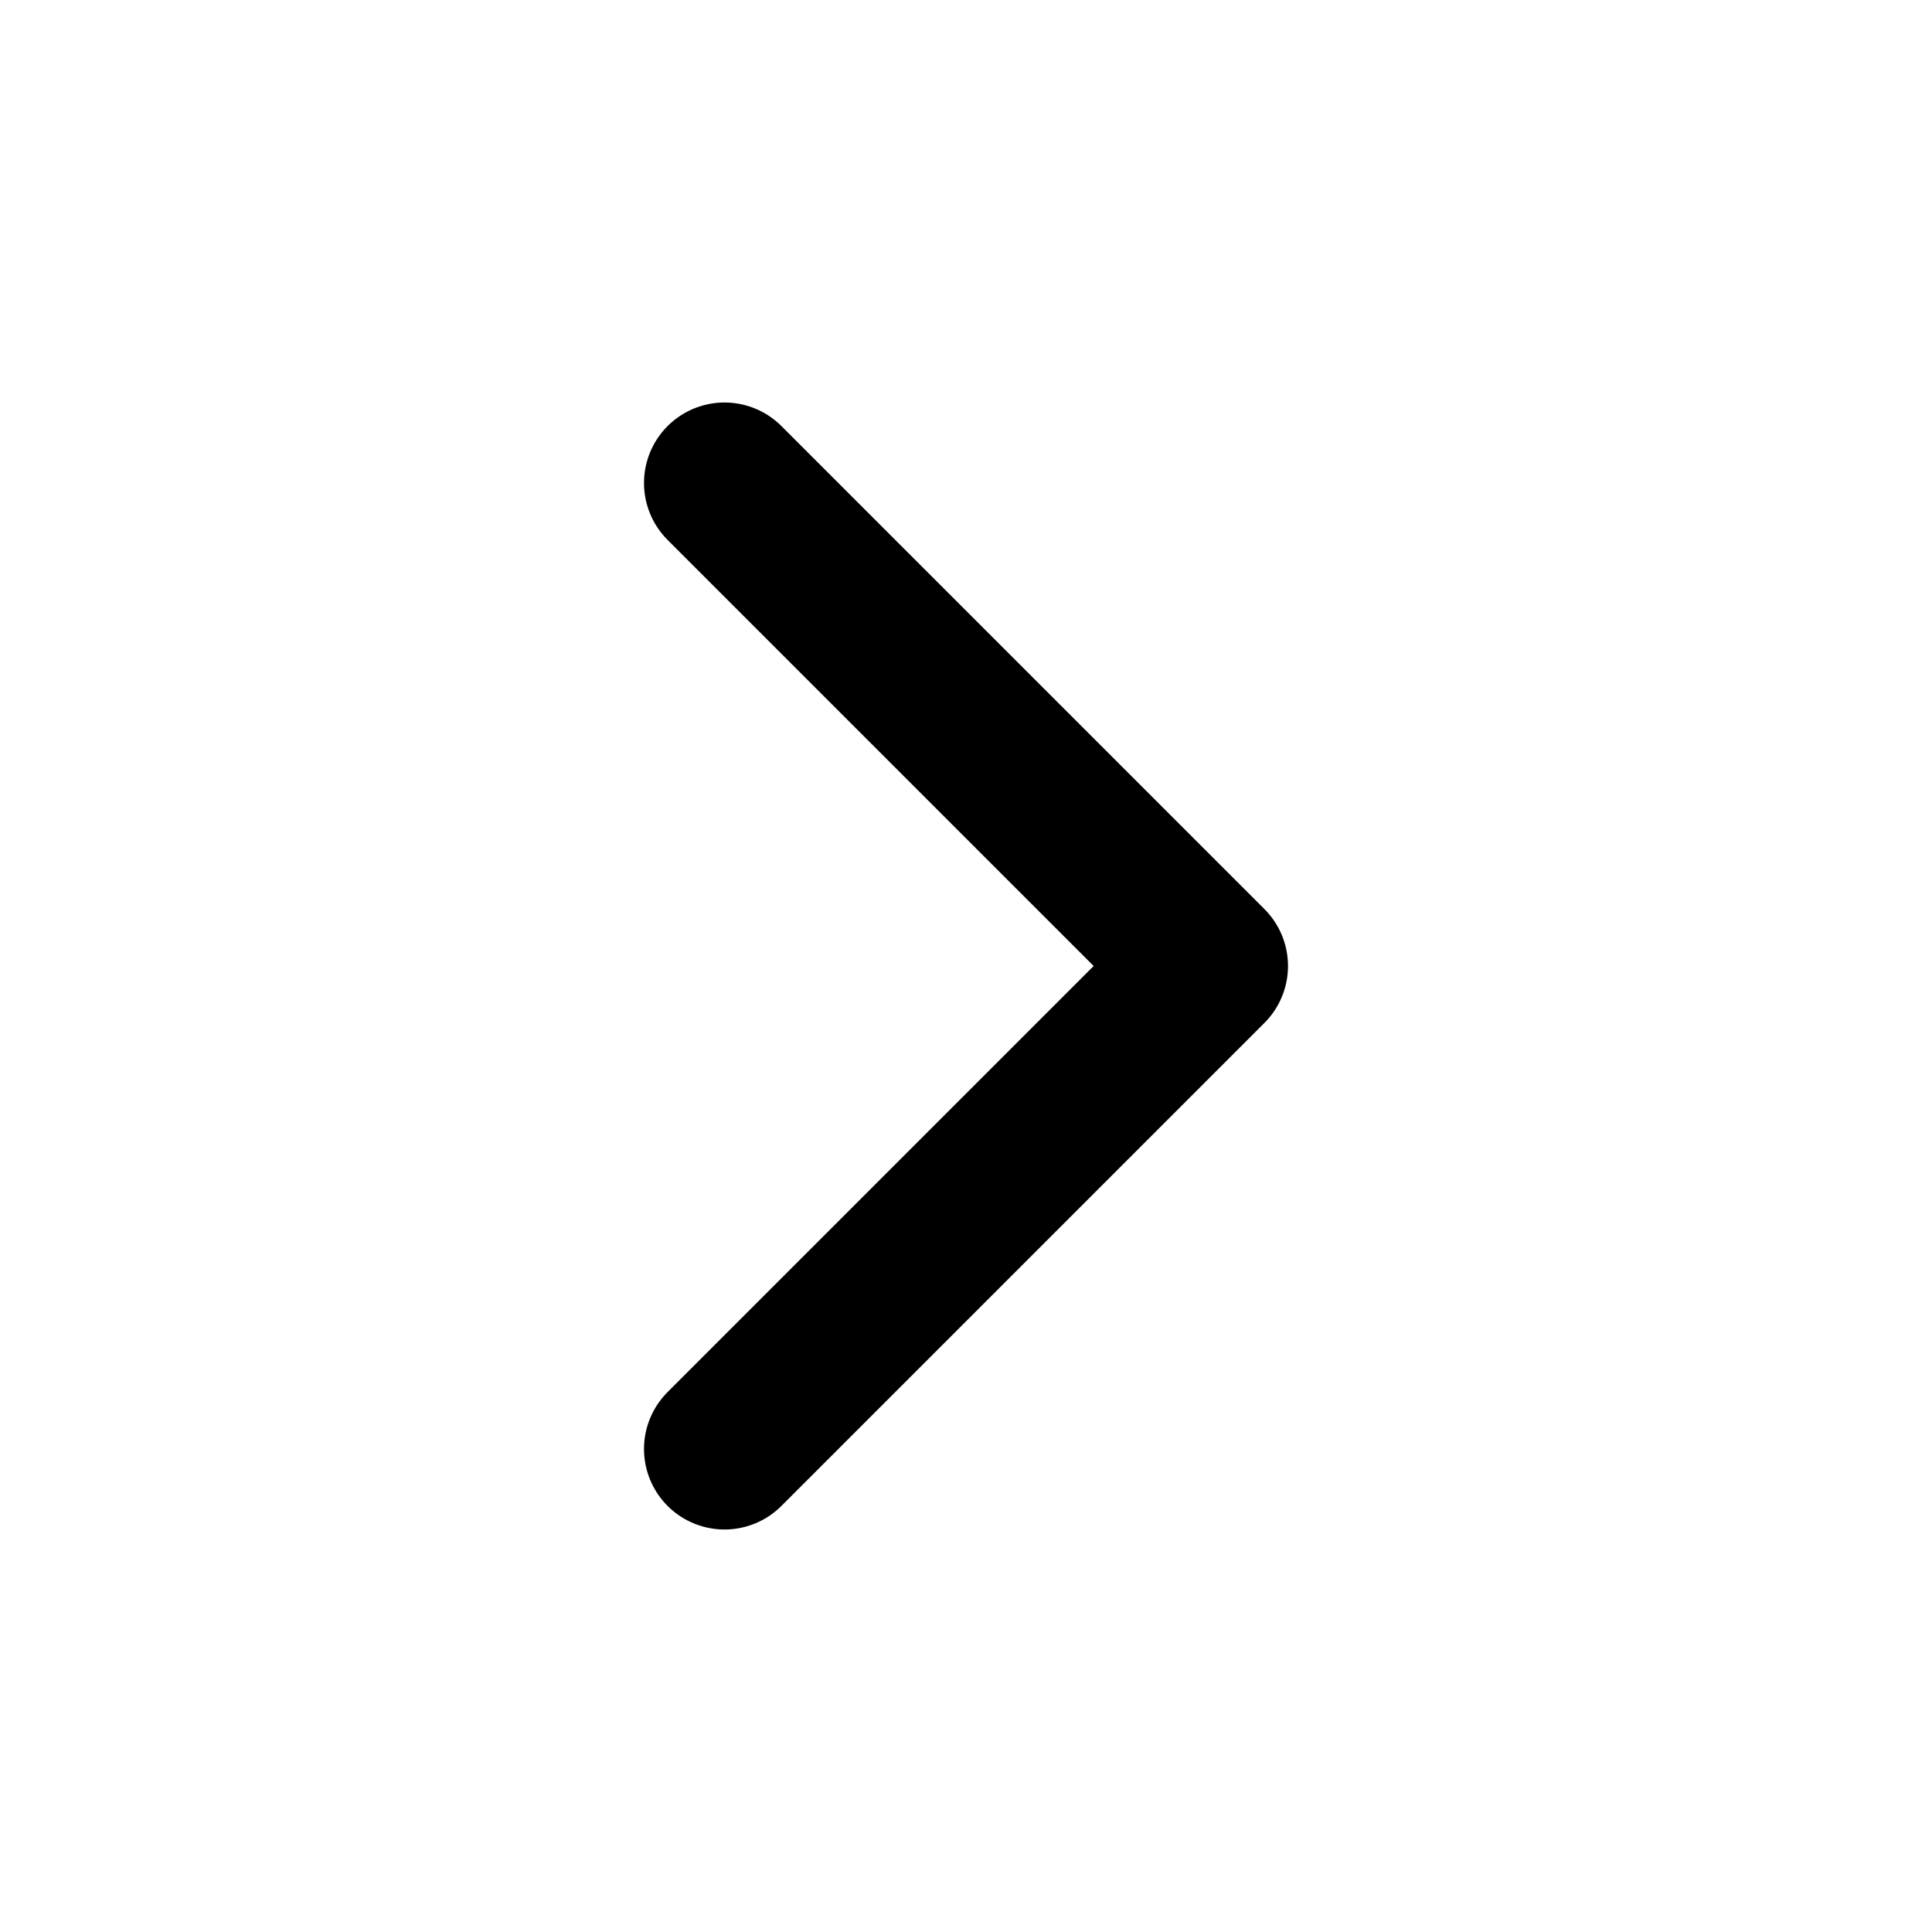
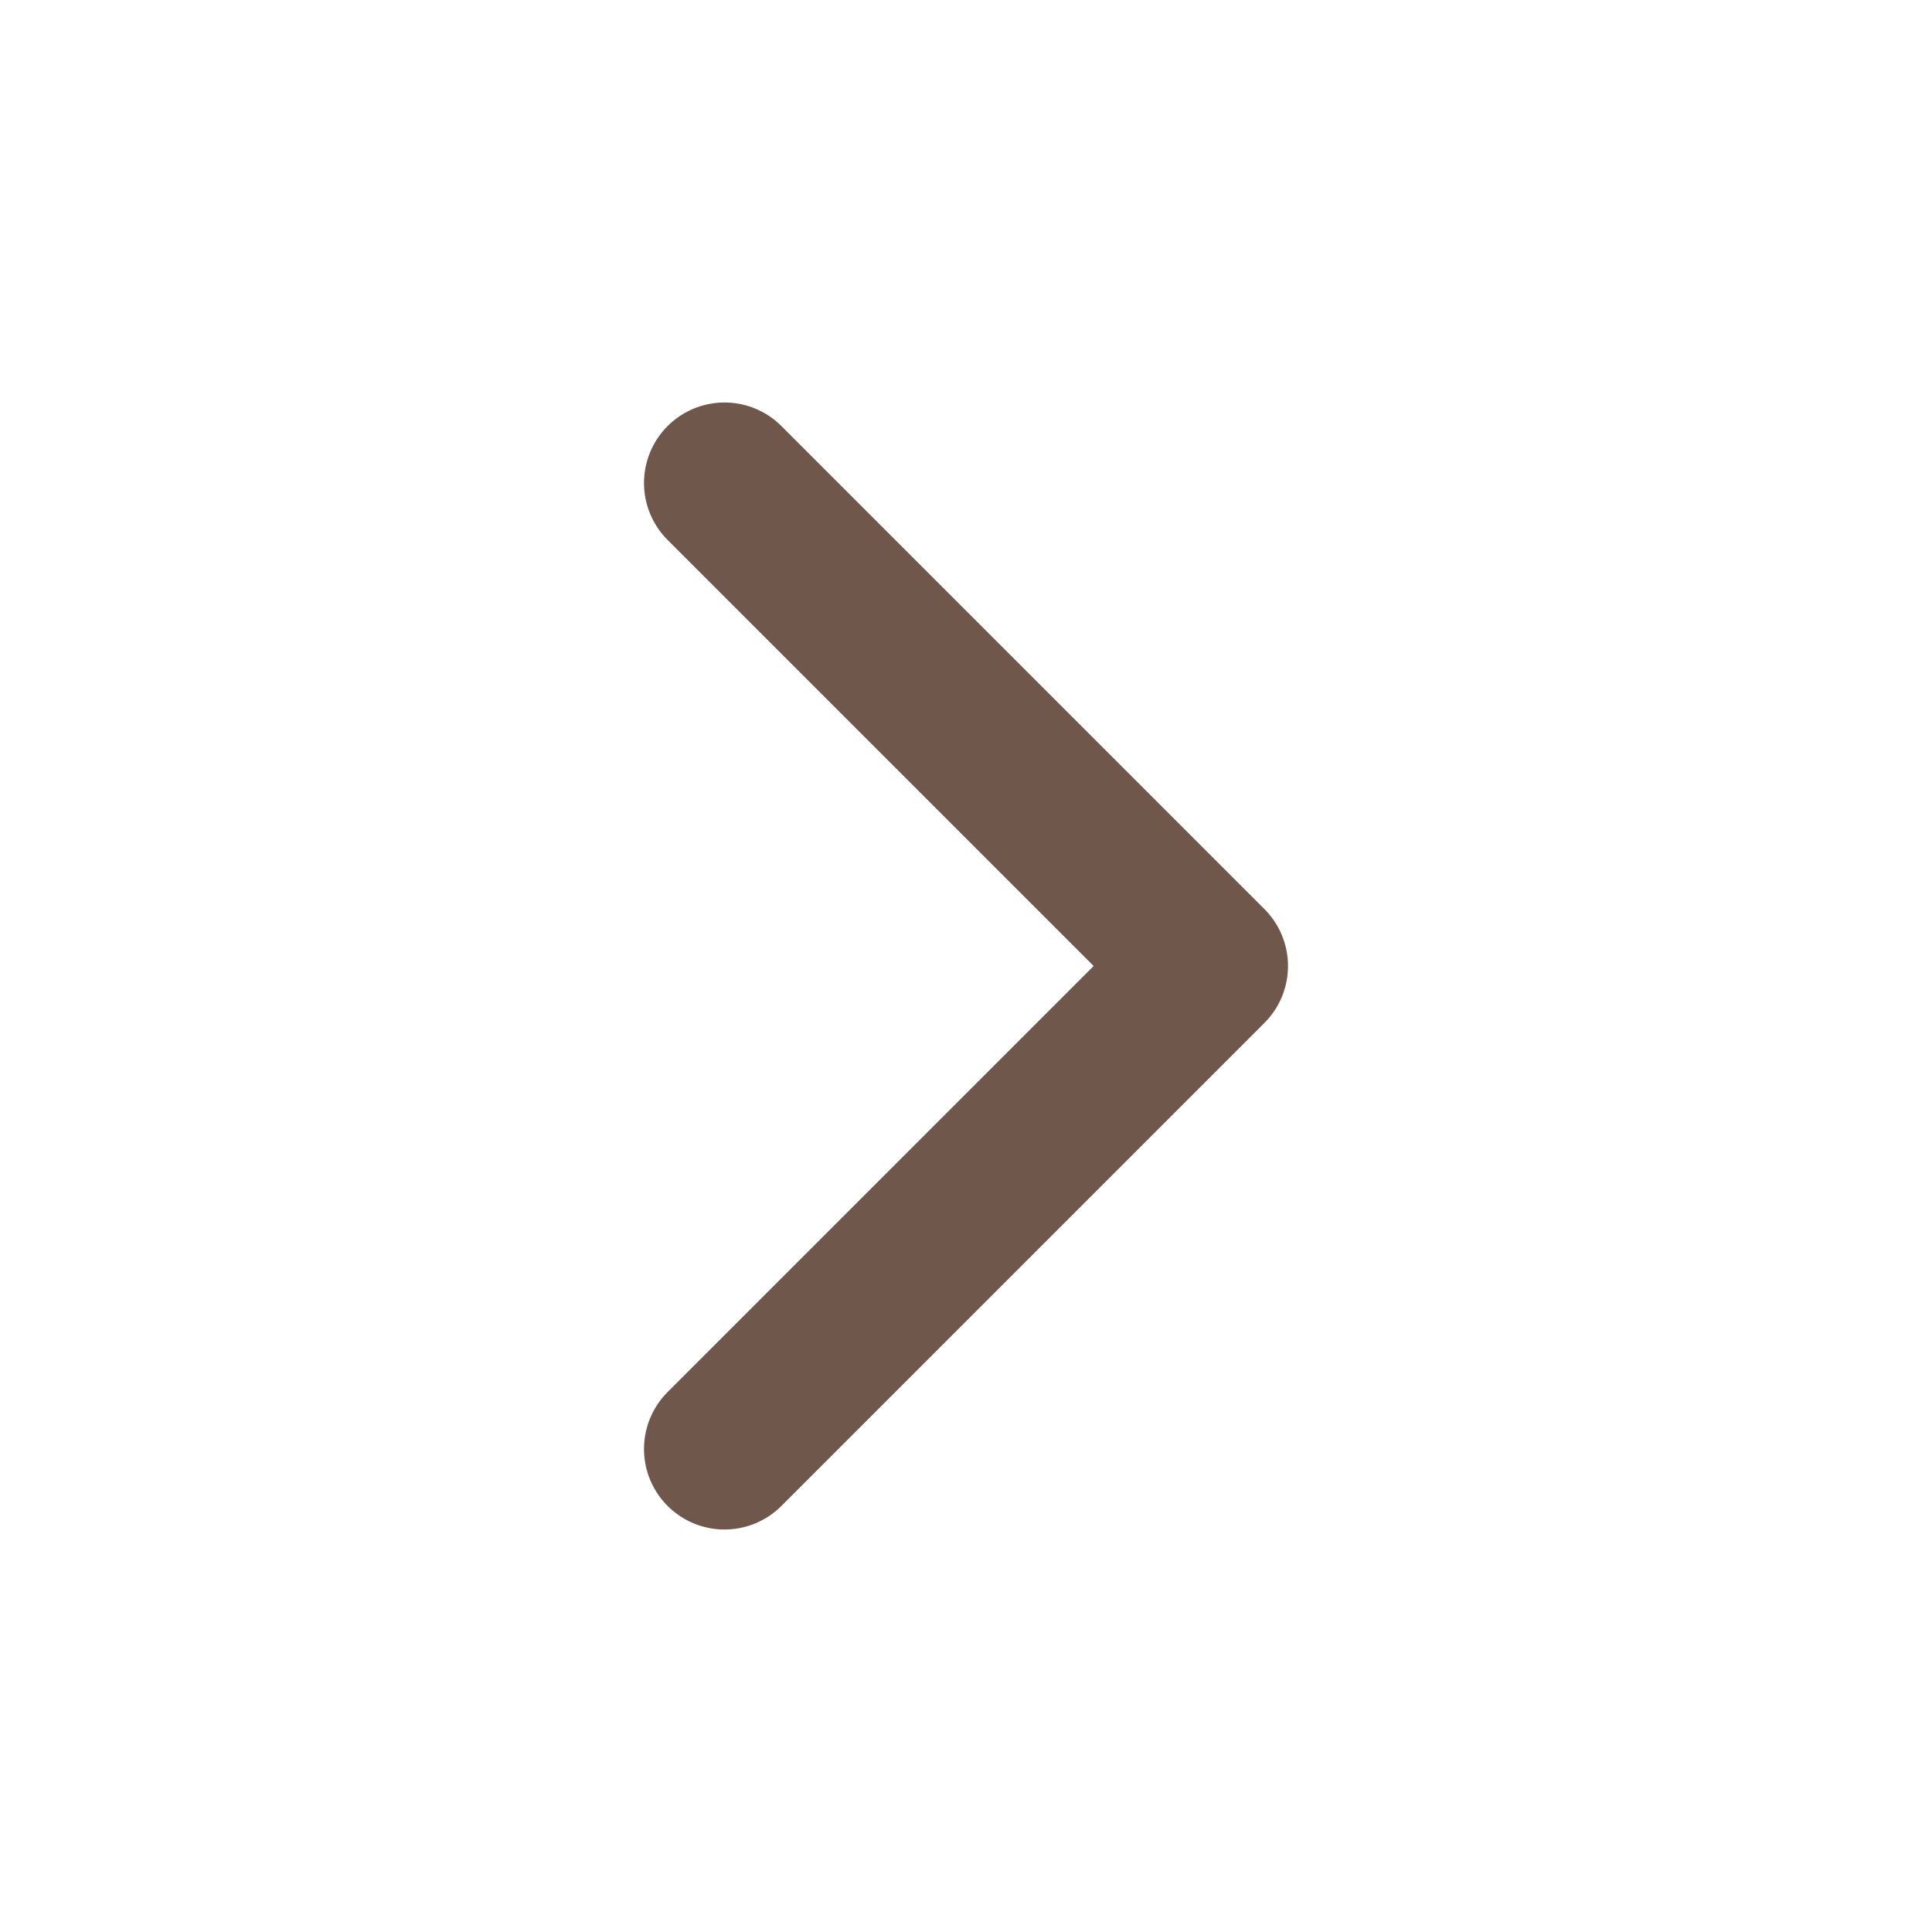
- <svg xmlns="http://www.w3.org/2000/svg" width="24" height="24" viewBox="0 0 24 24" fill="none" stroke="currentColor" stroke-width="2" stroke-linecap="round" stroke-linejoin="round">
+ <svg xmlns="http://www.w3.org/2000/svg" width="24" height="24" viewBox="0 0 24 24" fill="none" stroke="#6F574C" stroke-width="2" stroke-linecap="round" stroke-linejoin="round">
  <path d="M9 18l6-6-6-6" />
</svg>
